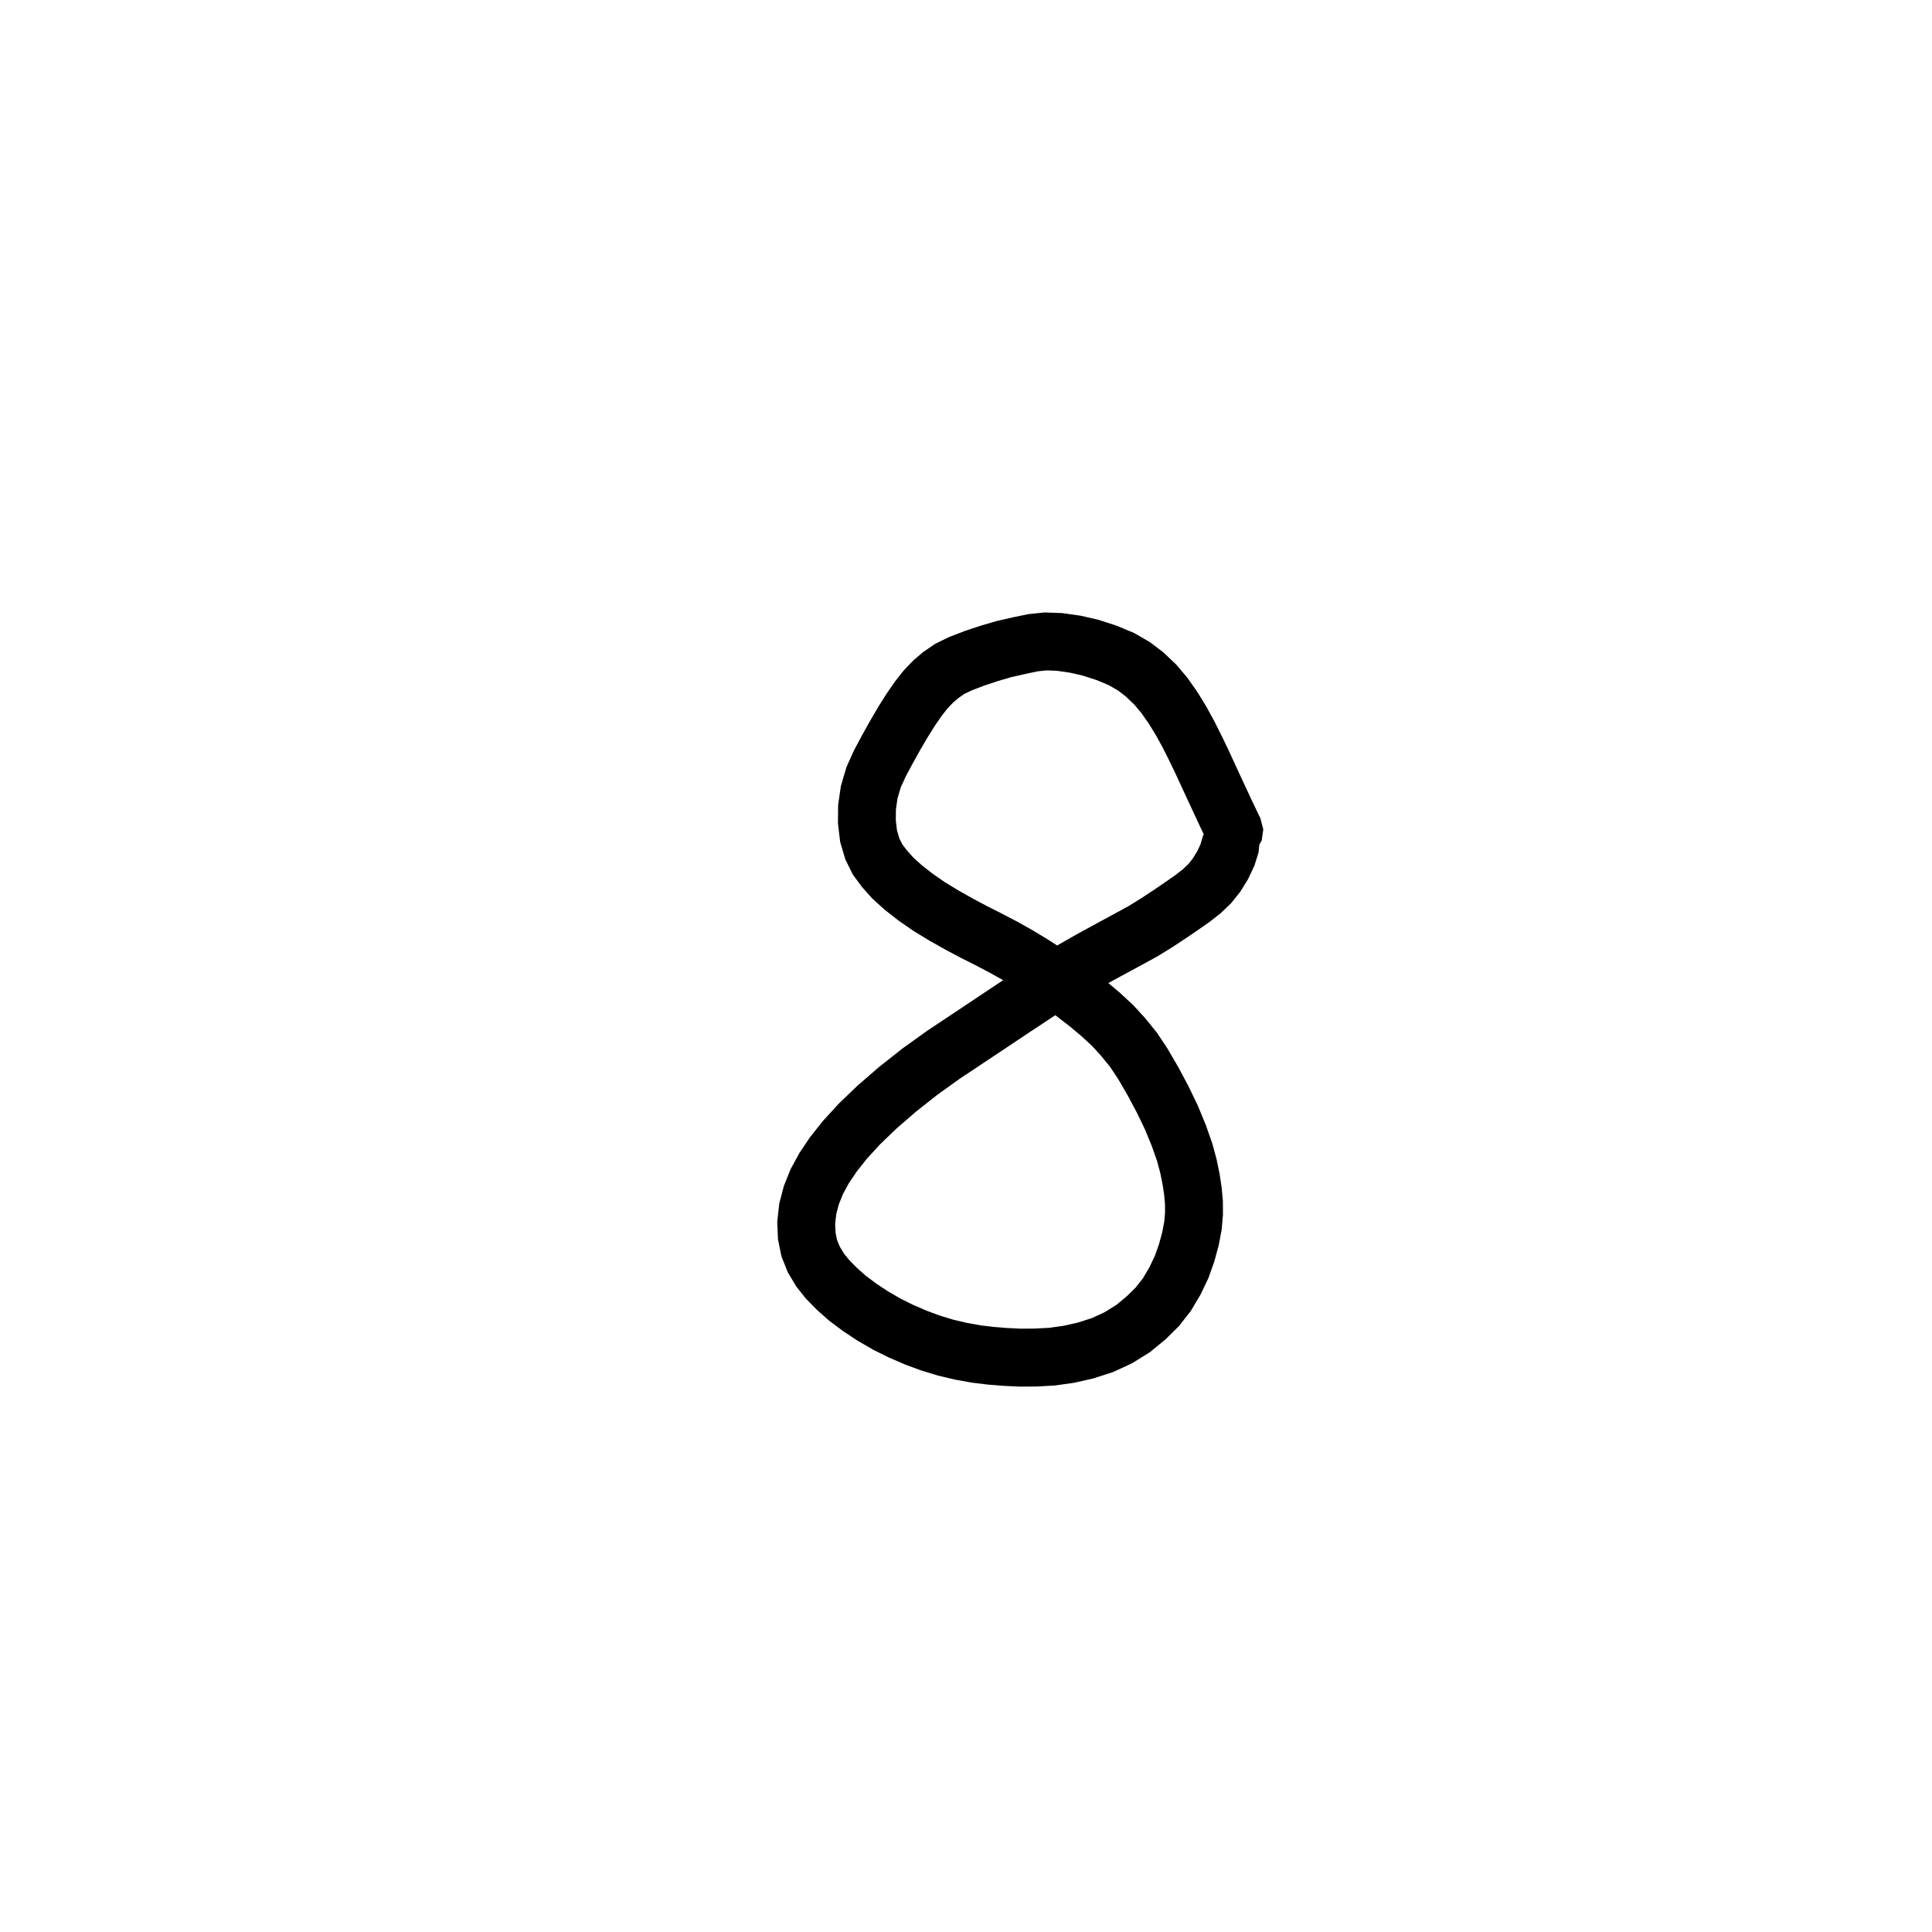
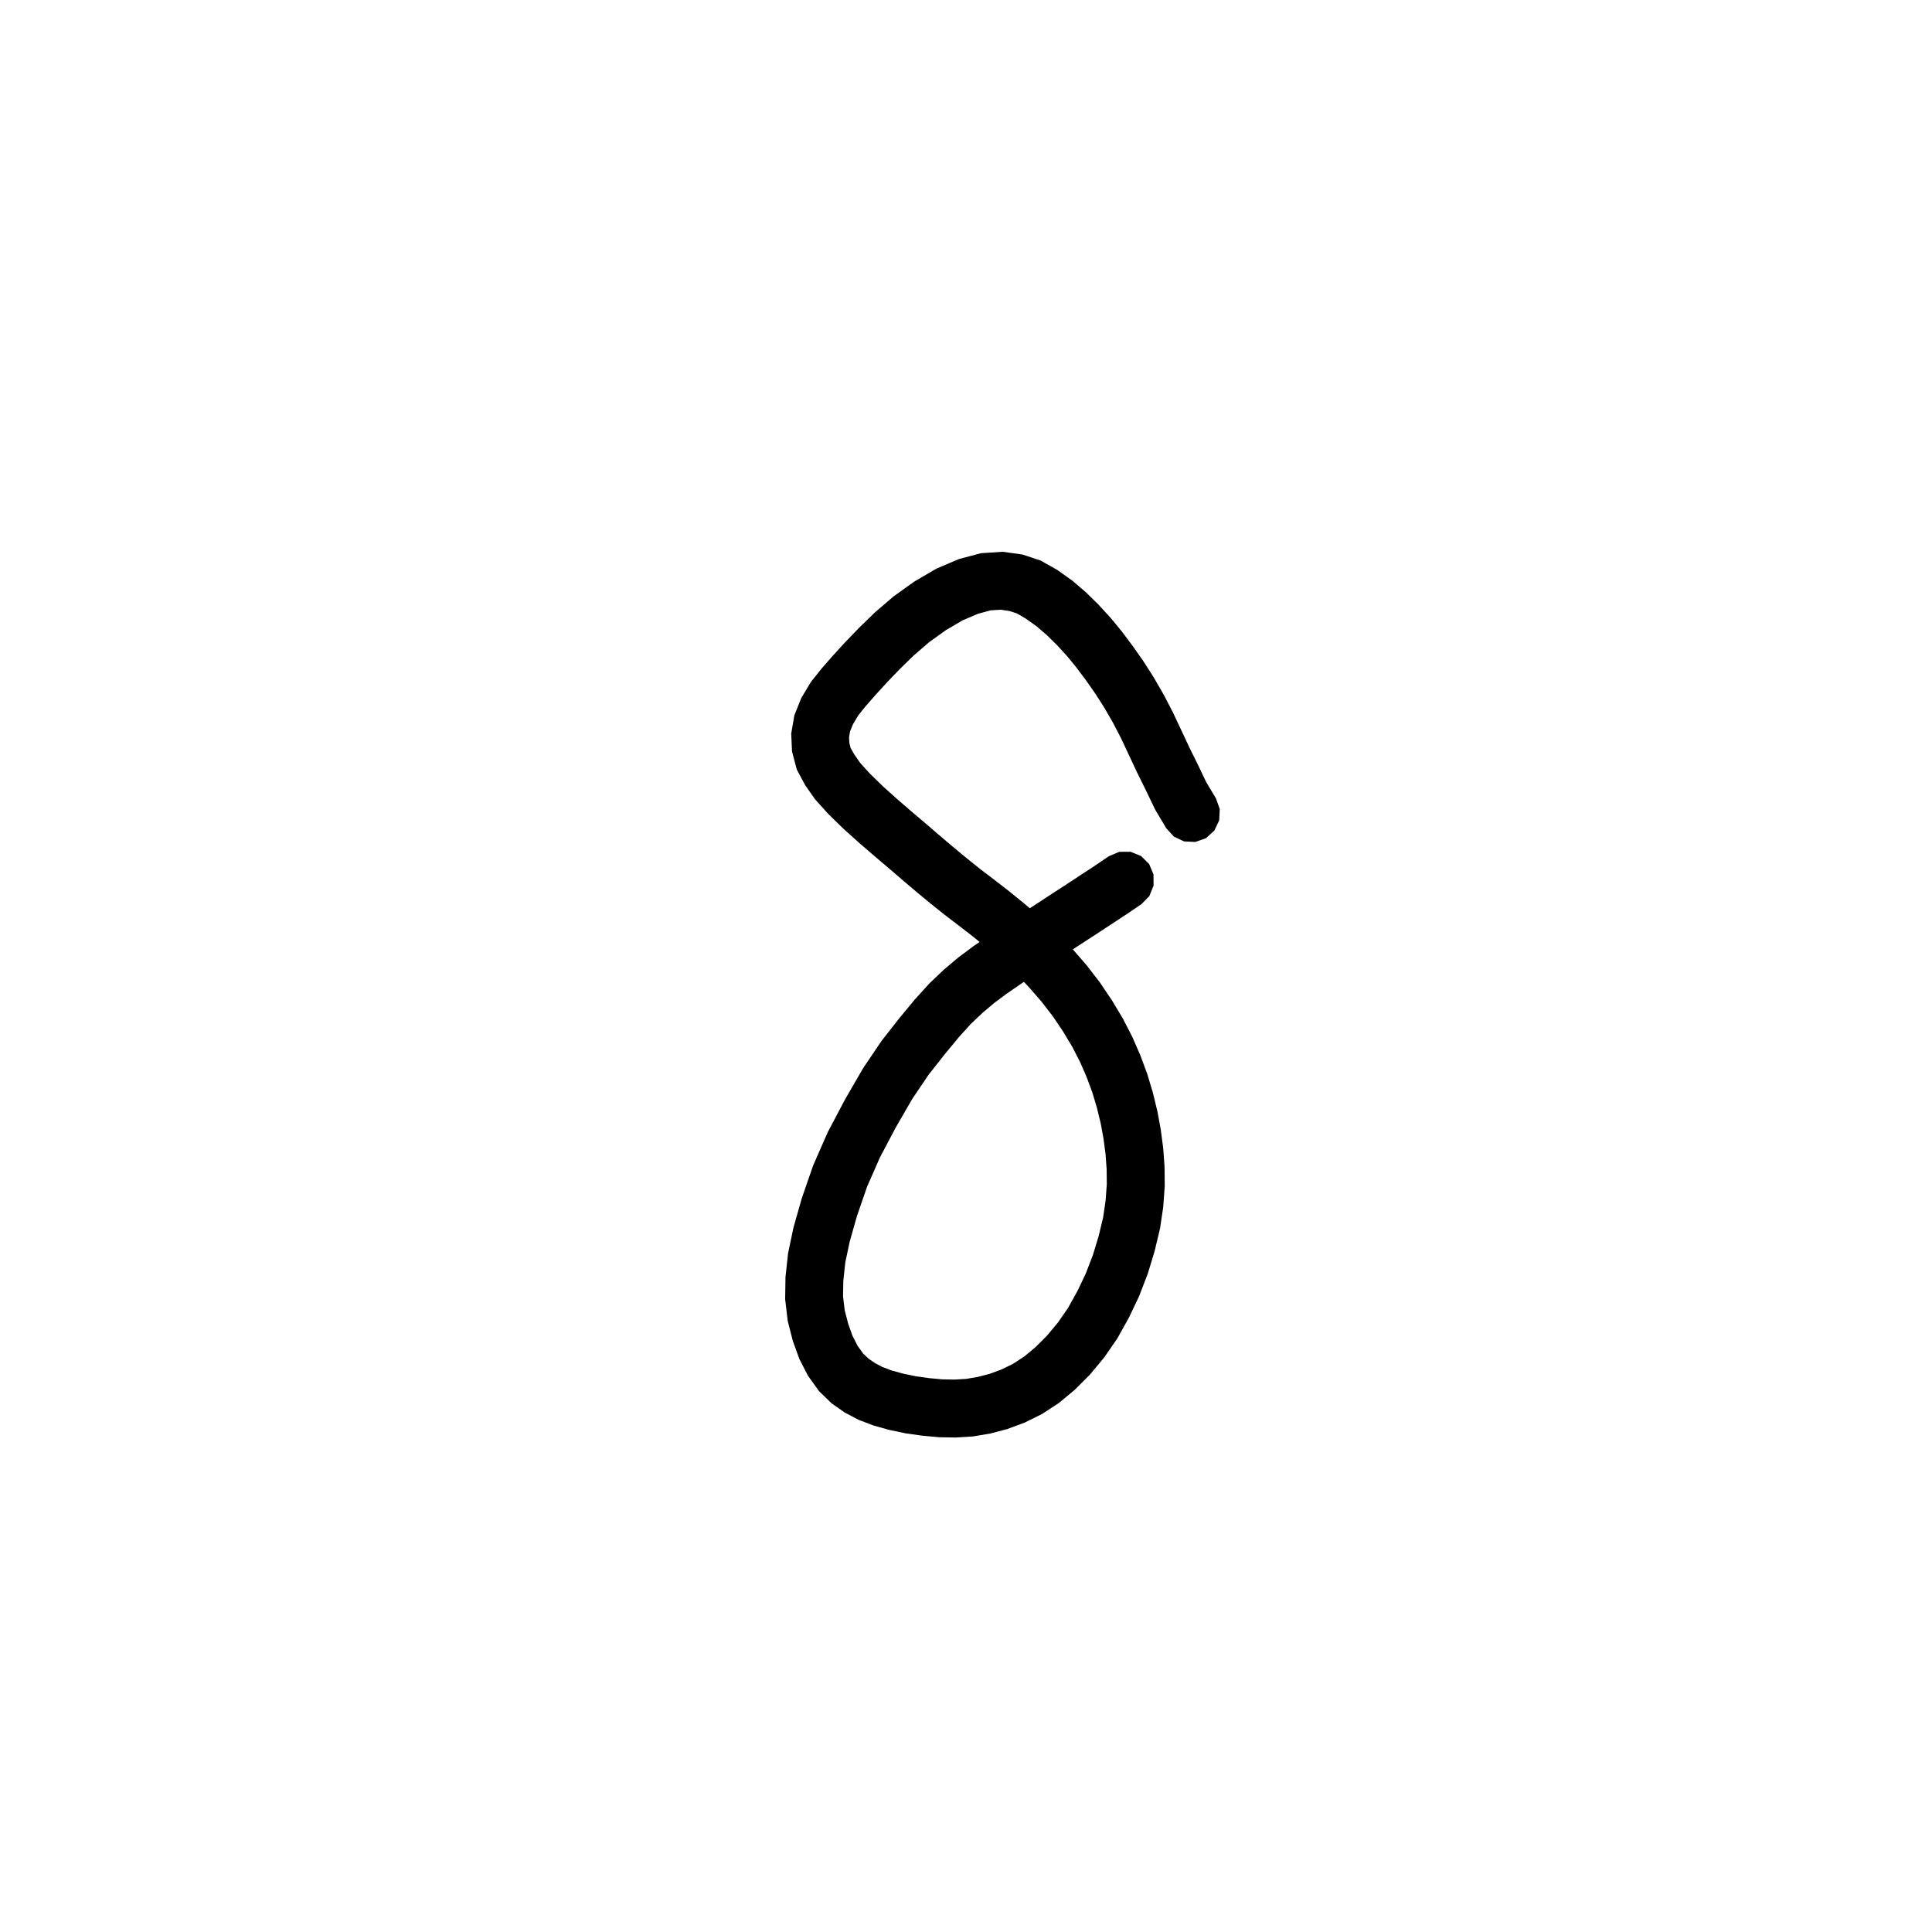
<svg xmlns="http://www.w3.org/2000/svg" viewBox="0 0 300 300" width="300" height="300">
-   <path d="M 195.722 127.082 L 194.509 124.558 L 193.481 122.348 L 192.454 120.148 L 191.527 118.137 L 190.627 116.186 L 189.595 114.053 L 188.542 111.958 L 187.325 109.736 L 185.929 107.455 L 184.345 105.205 L 182.663 103.215 L 180.666 101.313 L 178.565 99.713 L 176.107 98.294 L 173.349 97.142 L 170.535 96.234 L 167.802 95.608 L 164.946 95.198 L 162.214 95.102 L 159.731 95.353 L 157.276 95.861 L 154.772 96.431 L 152.245 97.168 L 149.779 97.991 L 147.377 98.914 L 145.238 99.96 L 143.346 101.25 L 141.773 102.593 L 140.307 104.133 L 138.983 105.816 L 137.696 107.67 L 136.417 109.699 L 135.082 111.978 L 133.824 114.239 L 132.613 116.508 L 131.439 119.112 L 130.565 122.078 L 130.141 125.029 L 130.115 127.866 L 130.462 130.74 L 131.265 133.452 L 132.441 135.82 L 133.871 137.755 L 135.436 139.508 L 137.383 141.274 L 139.533 142.953 L 141.845 144.552 L 144.306 146.053 L 146.861 147.49 L 149.226 148.744 L 151.452 149.867 L 153.671 151.028 L 155.739 152.187 L 157.835 153.448 L 159.889 154.775 L 162.082 156.308 L 164.08 157.8 L 166.15 159.401 L 167.937 160.899 L 169.568 162.405 L 170.962 163.928 L 172.393 165.687 L 173.643 167.575 L 175.107 170.093 L 176.545 172.792 L 177.803 175.405 L 178.845 177.942 L 179.668 180.284 L 180.152 182.086 L 180.512 183.839 L 180.769 185.513 L 180.897 186.922 L 180.906 188.28 L 180.789 189.689 L 180.471 191.343 L 179.96 193.217 L 179.334 194.993 L 178.491 196.765 L 177.47 198.494 L 176.341 199.935 L 174.954 201.291 L 173.331 202.638 L 171.511 203.767 L 169.574 204.662 L 167.369 205.369 L 165.139 205.87 L 162.93 206.181 L 160.748 206.299 L 158.575 206.317 L 156.472 206.217 L 154.311 206.044 L 152.251 205.798 L 150.114 205.411 L 147.996 204.913 L 145.944 204.286 L 143.947 203.55 L 141.77 202.614 L 139.871 201.669 L 137.866 200.508 L 136.093 199.334 L 134.418 198.08 L 133.03 196.847 L 131.83 195.626 L 131.064 194.669 L 130.39 193.563 L 129.969 192.52 L 129.742 191.387 L 129.683 190.061 L 129.856 188.507 L 130.251 187.018 L 130.895 185.409 L 131.795 183.754 L 133.031 181.918 L 134.603 179.931 L 136.674 177.673 L 139.215 175.233 L 142.211 172.637 L 145.52 170.019 L 149.078 167.469 L 152.699 165.063 L 156.223 162.716 L 159.588 160.467 L 162.837 158.323 L 165.725 156.404 L 168.716 154.57 L 171.587 152.931 L 174.344 151.427 L 176.971 150.006 L 179.703 148.516 L 182.075 147.052 L 184.169 145.674 L 186.036 144.402 L 187.849 143.132 L 189.561 141.787 L 191.155 140.263 L 192.597 138.458 L 193.787 136.524 L 194.783 134.419 L 195.428 132.368 L 195.608 130.621 L 195.106 128.939 L 193.998 127.576 L 192.454 126.742 L 190.707 126.561 L 189.025 127.063 L 187.662 128.171 L 186.827 129.715 L 186.393 131.161 L 185.879 132.226 L 185.227 133.292 L 184.511 134.192 L 183.694 134.963 L 182.504 135.892 L 180.925 136.995 L 179.164 138.194 L 177.239 139.462 L 175.199 140.724 L 172.676 142.097 L 170.048 143.519 L 167.198 145.074 L 164.127 146.827 L 160.883 148.817 L 157.869 150.819 L 154.608 152.97 L 151.228 155.23 L 147.713 157.57 L 143.961 160.065 L 140.107 162.829 L 136.475 165.701 L 133.158 168.576 L 130.248 171.371 L 127.77 174.074 L 125.773 176.596 L 124.107 179.074 L 122.752 181.576 L 121.709 184.183 L 121.006 186.87 L 120.689 189.728 L 120.807 192.462 L 121.345 195.093 L 122.336 197.579 L 123.661 199.787 L 125.111 201.614 L 126.833 203.374 L 128.739 205.062 L 130.907 206.69 L 133.134 208.164 L 135.6 209.591 L 137.994 210.783 L 140.602 211.905 L 143.076 212.817 L 145.651 213.602 L 148.279 214.222 L 150.905 214.697 L 153.415 215 L 155.901 215.199 L 158.406 215.315 L 161.037 215.294 L 163.815 215.137 L 166.763 214.723 L 169.749 214.048 L 172.838 213.049 L 175.783 211.689 L 178.57 209.956 L 180.967 207.988 L 183.051 205.933 L 184.903 203.569 L 186.43 201.005 L 187.647 198.443 L 188.549 195.906 L 189.235 193.387 L 189.701 190.943 L 189.898 188.647 L 189.887 186.494 L 189.702 184.414 L 189.37 182.244 L 188.906 179.997 L 188.253 177.583 L 187.253 174.73 L 186.021 171.737 L 184.573 168.723 L 182.971 165.716 L 181.298 162.841 L 179.646 160.357 L 177.784 158.058 L 175.941 156.05 L 173.886 154.145 L 171.791 152.388 L 169.528 150.636 L 167.349 149.01 L 164.915 147.309 L 162.597 145.812 L 160.261 144.406 L 157.956 143.114 L 155.567 141.863 L 153.362 140.751 L 151.178 139.593 L 148.851 138.285 L 146.743 137.002 L 144.859 135.699 L 143.166 134.378 L 141.8 133.144 L 140.835 132.054 L 140.108 131.107 L 139.657 130.2 L 139.283 128.951 L 139.101 127.374 L 139.114 125.721 L 139.356 124.005 L 139.875 122.246 L 140.681 120.496 L 141.725 118.55 L 142.898 116.439 L 144.113 114.365 L 145.206 112.629 L 146.233 111.149 L 147.124 110.009 L 147.972 109.118 L 148.81 108.402 L 149.743 107.751 L 150.917 107.189 L 152.809 106.465 L 154.932 105.758 L 157.032 105.143 L 159.194 104.654 L 161.152 104.24 L 162.473 104.099 L 164.113 104.16 L 166.159 104.456 L 168.132 104.908 L 170.24 105.588 L 172.148 106.377 L 173.592 107.214 L 174.805 108.143 L 176.122 109.397 L 177.204 110.682 L 178.404 112.393 L 179.538 114.249 L 180.575 116.145 L 181.522 118.031 L 182.491 120.034 L 183.355 121.907 L 184.291 123.936 L 185.323 126.148 L 186.374 128.408 L 187.611 130.982 L 188.666 132.385 L 190.178 133.278 L 191.916 133.525 L 193.617 133.088 L 195.02 132.033 L 195.913 130.521 L 196.16 128.782 Z" fill="black" fill-rule="nonzero" />
+   <path d="M 188.814 123.978 L 187.315 121.479 L 186.046 118.818 L 184.672 116.04 L 183.388 113.297 L 182.122 110.606 L 180.701 107.868 L 179.149 105.184 L 177.544 102.677 L 175.919 100.353 L 174.231 98.103 L 172.547 96.045 L 170.605 93.921 L 168.643 91.993 L 166.51 90.165 L 164.186 88.51 L 161.585 87.038 L 158.764 86.107 L 155.71 85.681 L 152.333 85.9 L 148.884 86.815 L 145.376 88.313 L 141.968 90.309 L 138.741 92.619 L 135.828 95.121 L 133.35 97.534 L 131.241 99.724 L 129.336 101.802 L 127.583 103.805 L 125.917 105.898 L 124.43 108.374 L 123.344 111.085 L 122.862 113.901 L 122.982 116.676 L 123.722 119.483 L 125.023 121.92 L 126.571 124.128 L 128.651 126.428 L 130.978 128.694 L 133.488 130.95 L 135.938 133.059 L 138.351 135.11 L 140.461 136.925 L 142.536 138.681 L 144.485 140.289 L 146.629 142.008 L 148.771 143.642 L 150.904 145.286 L 153.151 147.107 L 155.499 149.088 L 157.584 151 L 159.715 153.222 L 161.756 155.571 L 163.497 157.83 L 165.086 160.193 L 166.509 162.564 L 167.709 164.902 L 168.729 167.245 L 169.616 169.631 L 170.323 171.993 L 170.913 174.425 L 171.349 176.784 L 171.661 179.15 L 171.837 181.506 L 171.865 183.883 L 171.674 186.468 L 171.299 189.012 L 170.608 191.904 L 169.715 194.852 L 168.599 197.749 L 167.324 200.43 L 165.849 203.087 L 164.304 205.326 L 162.593 207.386 L 160.814 209.164 L 159.066 210.622 L 157.307 211.772 L 155.505 212.653 L 153.674 213.329 L 151.866 213.799 L 150.052 214.111 L 148.216 214.219 L 146.308 214.186 L 144.237 213.993 L 142.205 213.707 L 140.224 213.295 L 138.444 212.802 L 137.009 212.26 L 135.848 211.648 L 134.854 210.962 L 134.018 210.166 L 133.168 208.978 L 132.385 207.452 L 131.715 205.577 L 131.169 203.483 L 130.906 201.298 L 130.951 198.882 L 131.256 196.036 L 131.943 192.792 L 133.085 188.772 L 134.63 184.295 L 136.64 179.716 L 139.105 175.052 L 141.681 170.6 L 144.191 166.891 L 146.664 163.744 L 148.907 161.031 L 150.763 158.985 L 152.546 157.292 L 154.369 155.751 L 156.318 154.297 L 158.402 152.864 L 160.636 151.346 L 163 149.777 L 165.363 148.224 L 167.664 146.713 L 170.086 145.144 L 172.498 143.559 L 174.865 142.008 L 177.232 140.403 L 178.465 139.153 L 179.125 137.526 L 179.113 135.77 L 178.43 134.153 L 177.18 132.92 L 175.553 132.259 L 173.797 132.272 L 172.18 132.955 L 169.873 134.52 L 167.561 136.034 L 165.169 137.606 L 162.748 139.174 L 160.421 140.702 L 158.04 142.267 L 155.619 143.875 L 153.323 145.435 L 151.074 146.982 L 148.769 148.705 L 146.533 150.595 L 144.316 152.706 L 142.093 155.151 L 139.65 158.104 L 136.907 161.604 L 134.045 165.836 L 131.229 170.698 L 128.537 175.799 L 126.253 181.004 L 124.504 186.057 L 123.213 190.605 L 122.372 194.596 L 121.97 198.3 L 121.917 201.746 L 122.321 205.13 L 123.109 208.212 L 124.124 211.024 L 125.479 213.654 L 127.178 216.016 L 129.127 217.905 L 131.172 219.338 L 133.324 220.471 L 135.654 221.359 L 138.11 222.043 L 140.658 222.573 L 143.195 222.933 L 145.81 223.172 L 148.412 223.217 L 151.085 223.051 L 153.761 222.598 L 156.385 221.911 L 159.063 220.92 L 161.772 219.586 L 164.424 217.853 L 166.892 215.802 L 169.251 213.442 L 171.48 210.758 L 173.504 207.82 L 175.323 204.555 L 176.871 201.295 L 178.226 197.78 L 179.294 194.258 L 180.132 190.738 L 180.62 187.459 L 180.86 184.18 L 180.829 181.126 L 180.614 178.228 L 180.239 175.378 L 179.714 172.541 L 179.01 169.64 L 178.148 166.766 L 177.075 163.878 L 175.84 161.044 L 174.373 158.186 L 172.679 155.361 L 170.797 152.567 L 168.715 149.865 L 166.363 147.155 L 163.886 144.574 L 161.442 142.329 L 158.889 140.173 L 156.488 138.229 L 154.249 136.501 L 152.174 134.919 L 150.162 133.305 L 148.307 131.775 L 146.304 130.08 L 144.198 128.268 L 141.788 126.22 L 139.433 124.193 L 137.12 122.115 L 135.114 120.165 L 133.566 118.465 L 132.663 117.163 L 132.082 116.149 L 131.881 115.329 L 131.844 114.477 L 131.989 113.587 L 132.472 112.415 L 133.299 111.048 L 134.476 109.592 L 136.037 107.811 L 137.798 105.889 L 139.728 103.883 L 141.898 101.766 L 144.298 99.699 L 146.876 97.853 L 149.448 96.339 L 151.861 95.308 L 153.843 94.772 L 155.408 94.676 L 156.746 94.878 L 157.885 95.242 L 159.323 96.083 L 160.961 97.251 L 162.553 98.62 L 164.121 100.163 L 165.747 101.94 L 167.141 103.647 L 168.63 105.632 L 170.063 107.681 L 171.459 109.86 L 172.809 112.195 L 174.054 114.595 L 175.24 117.119 L 176.563 119.945 L 177.954 122.756 L 179.384 125.735 L 181.088 128.595 L 182.266 129.898 L 183.852 130.65 L 185.605 130.739 L 187.259 130.15 L 188.562 128.972 L 189.315 127.386 L 189.403 125.632 Z" fill="black" fill-rule="nonzero" />
</svg>
